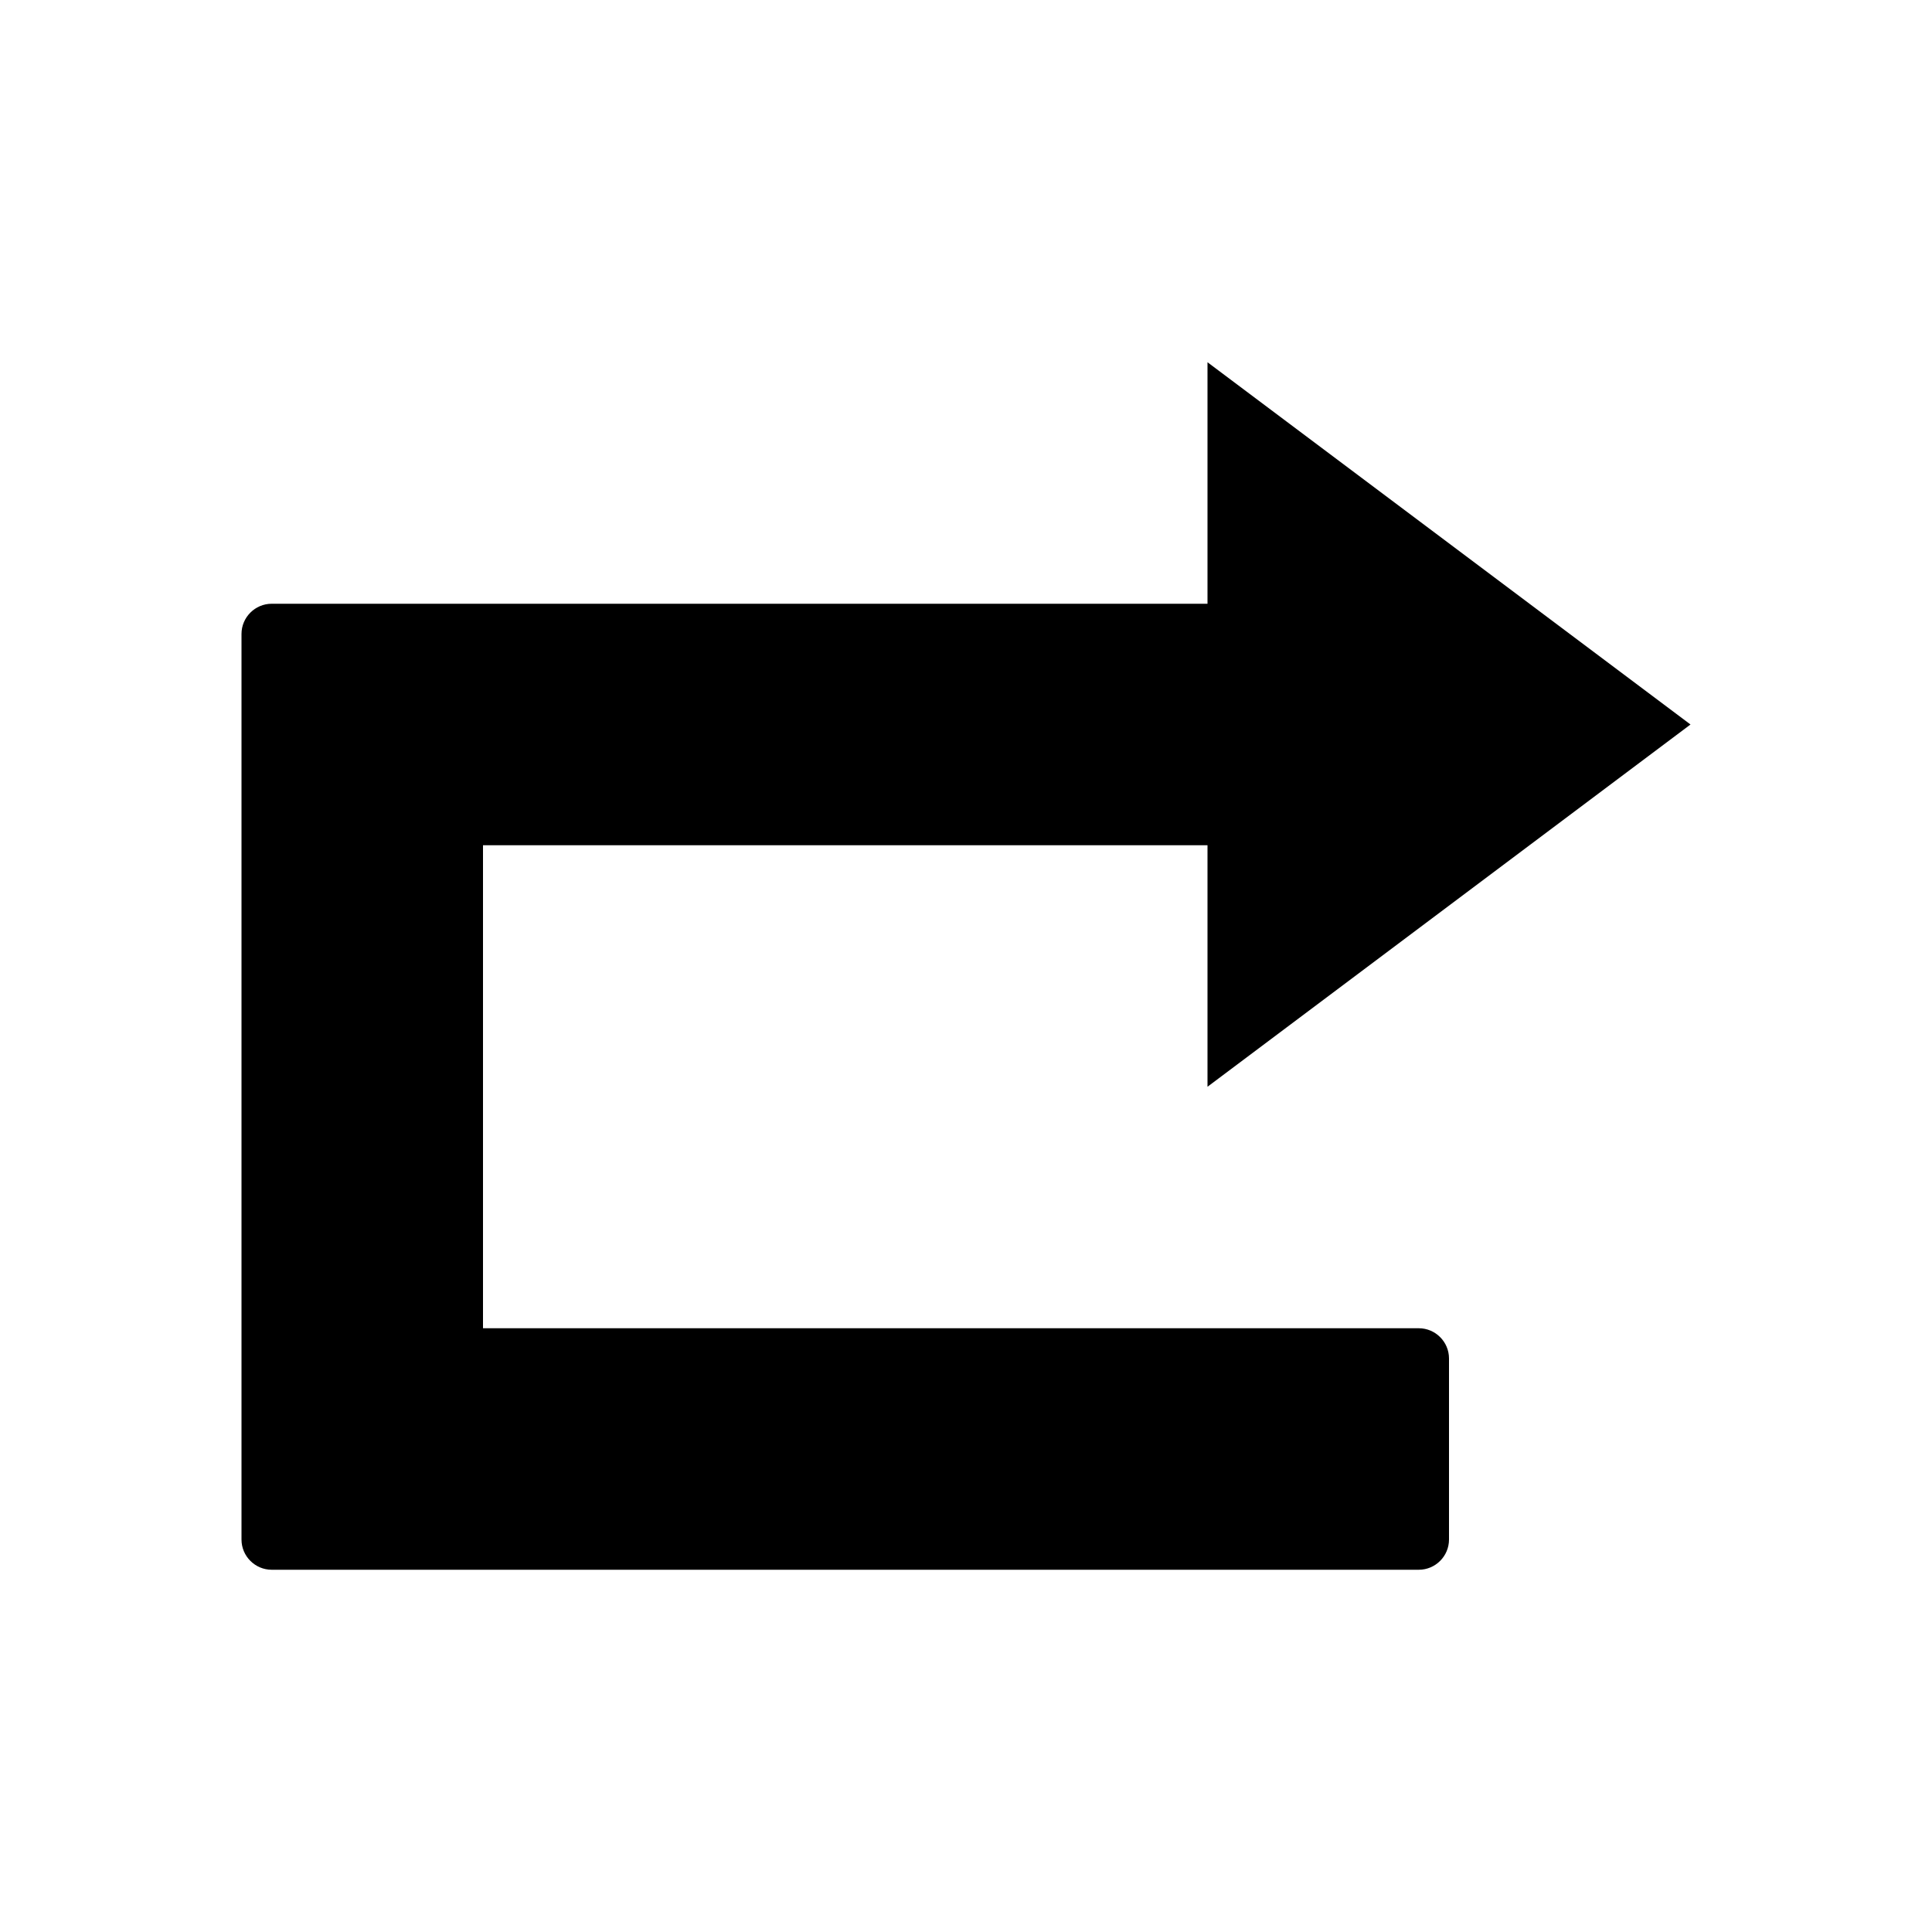
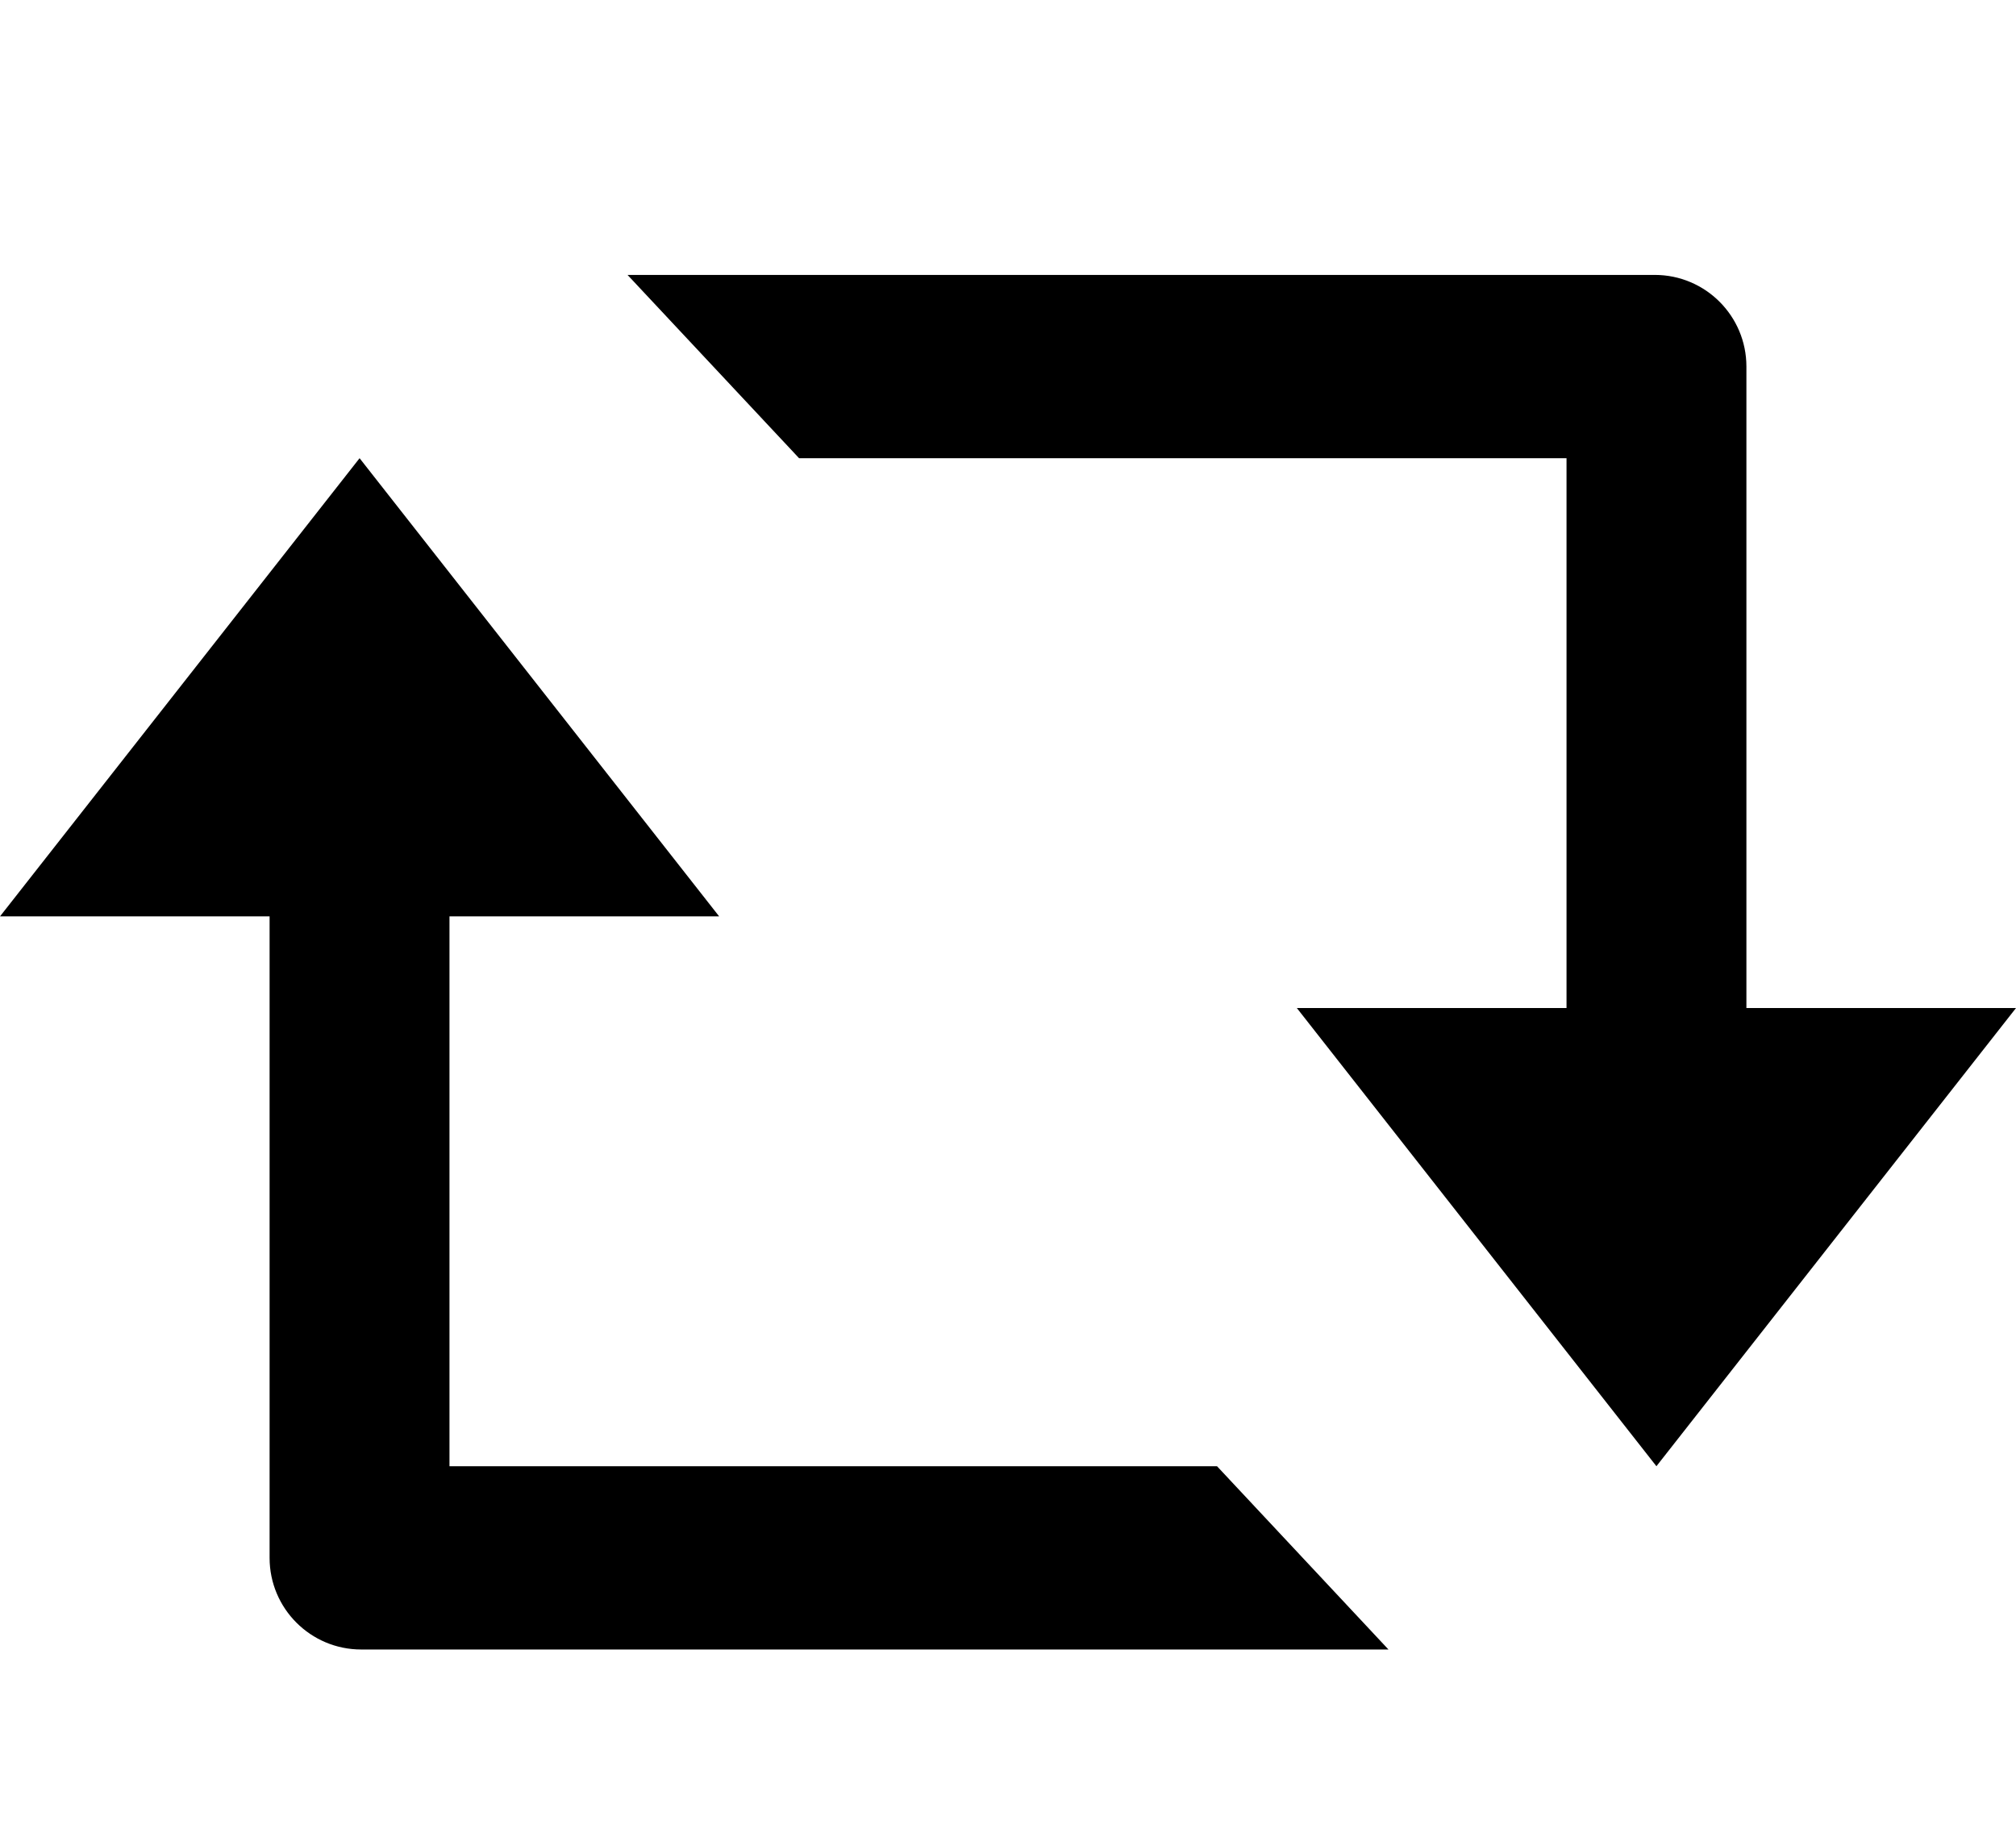
- <svg xmlns="http://www.w3.org/2000/svg" version="1.1" id="Layer_1" x="0px" y="0px" width="512px" height="512px" viewBox="0 0 512 512" style="enable-background:new 0 0 512 512;" xml:space="preserve">
-   <path d="M448,192l-128,96v-64H128v128h248c4.4,0,8,3.6,8,8v48c0,4.4-3.6,8-8,8H72c-4.4,0-8-3.6-8-8V168c0-4.4,3.6-8,8-8h248V96  L448,192z" />
+ <svg xmlns="http://www.w3.org/2000/svg" viewBox="0 0 22 20">
+   <path d="M4.905 10v6h8.376l1.871 2H3.942a1 1 0 0 1-1-1v-7H0l3.924-5 3.924 5H4.905zm12.19 1V5H8.72L6.848 3h11.21a1 1 0 0 1 1 1v7H22l-3.924 5-3.924-5h2.943z" fill="#000" fill-rule="nonzero" />
</svg>
